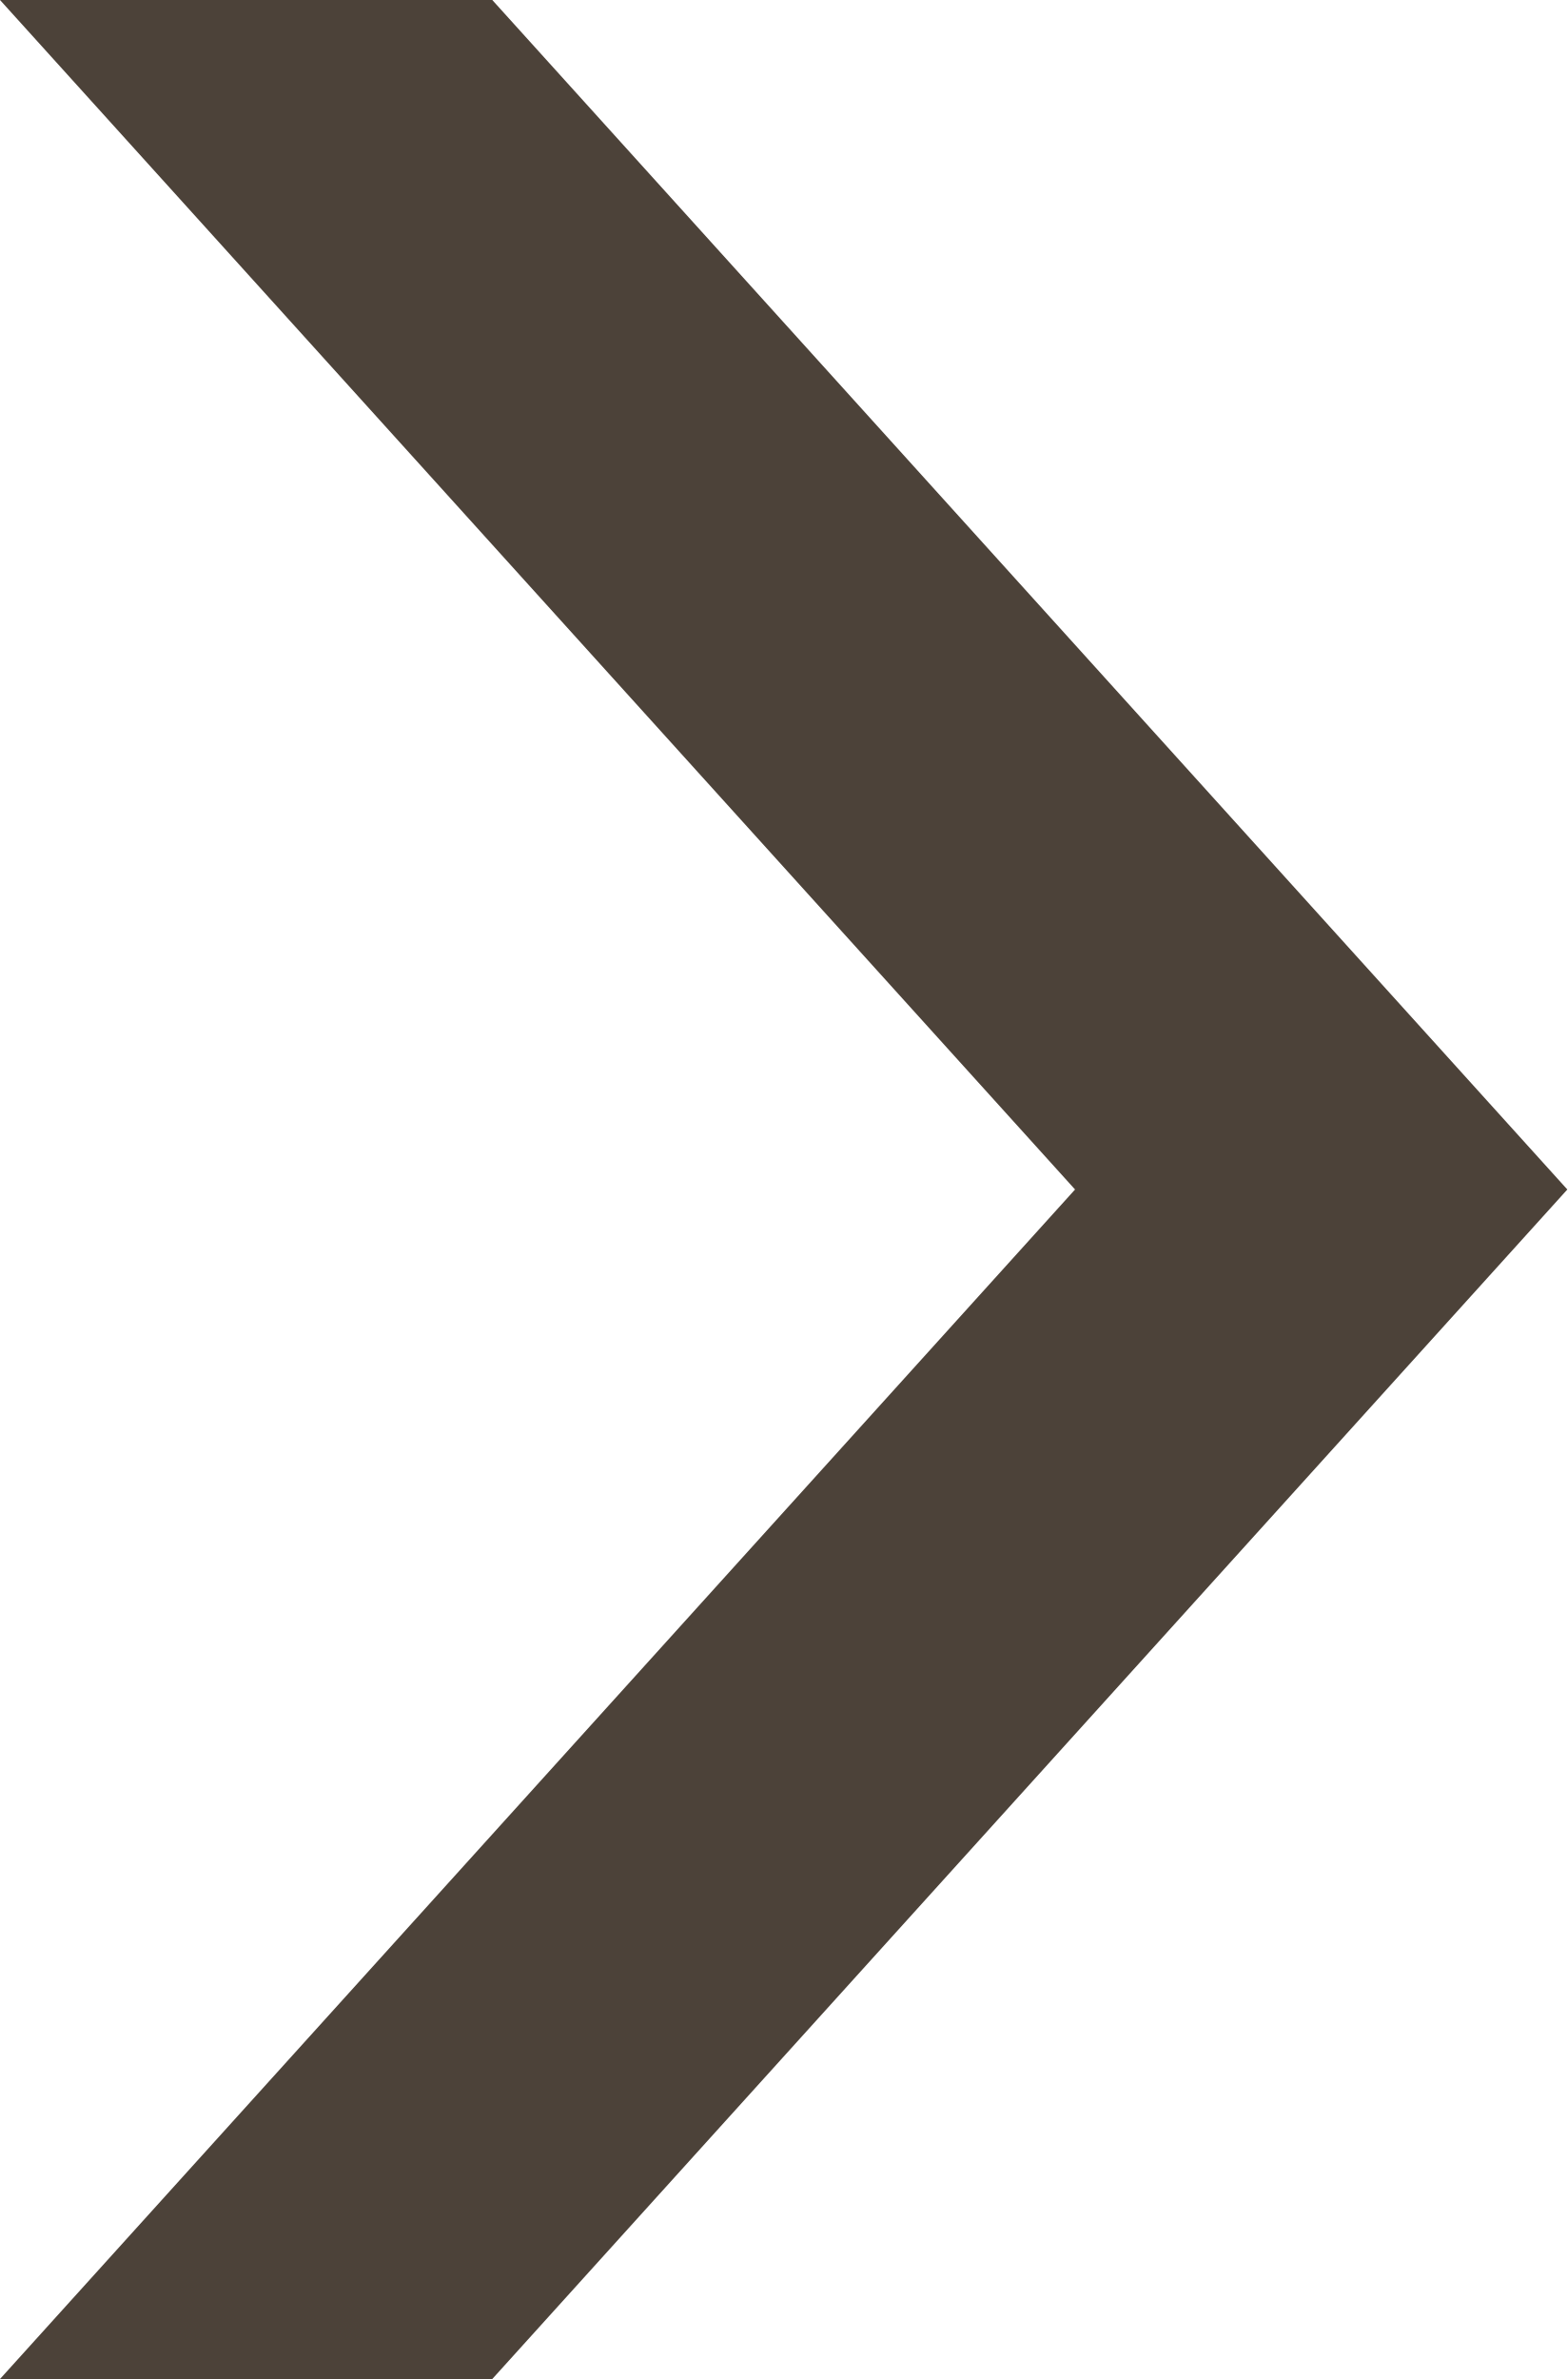
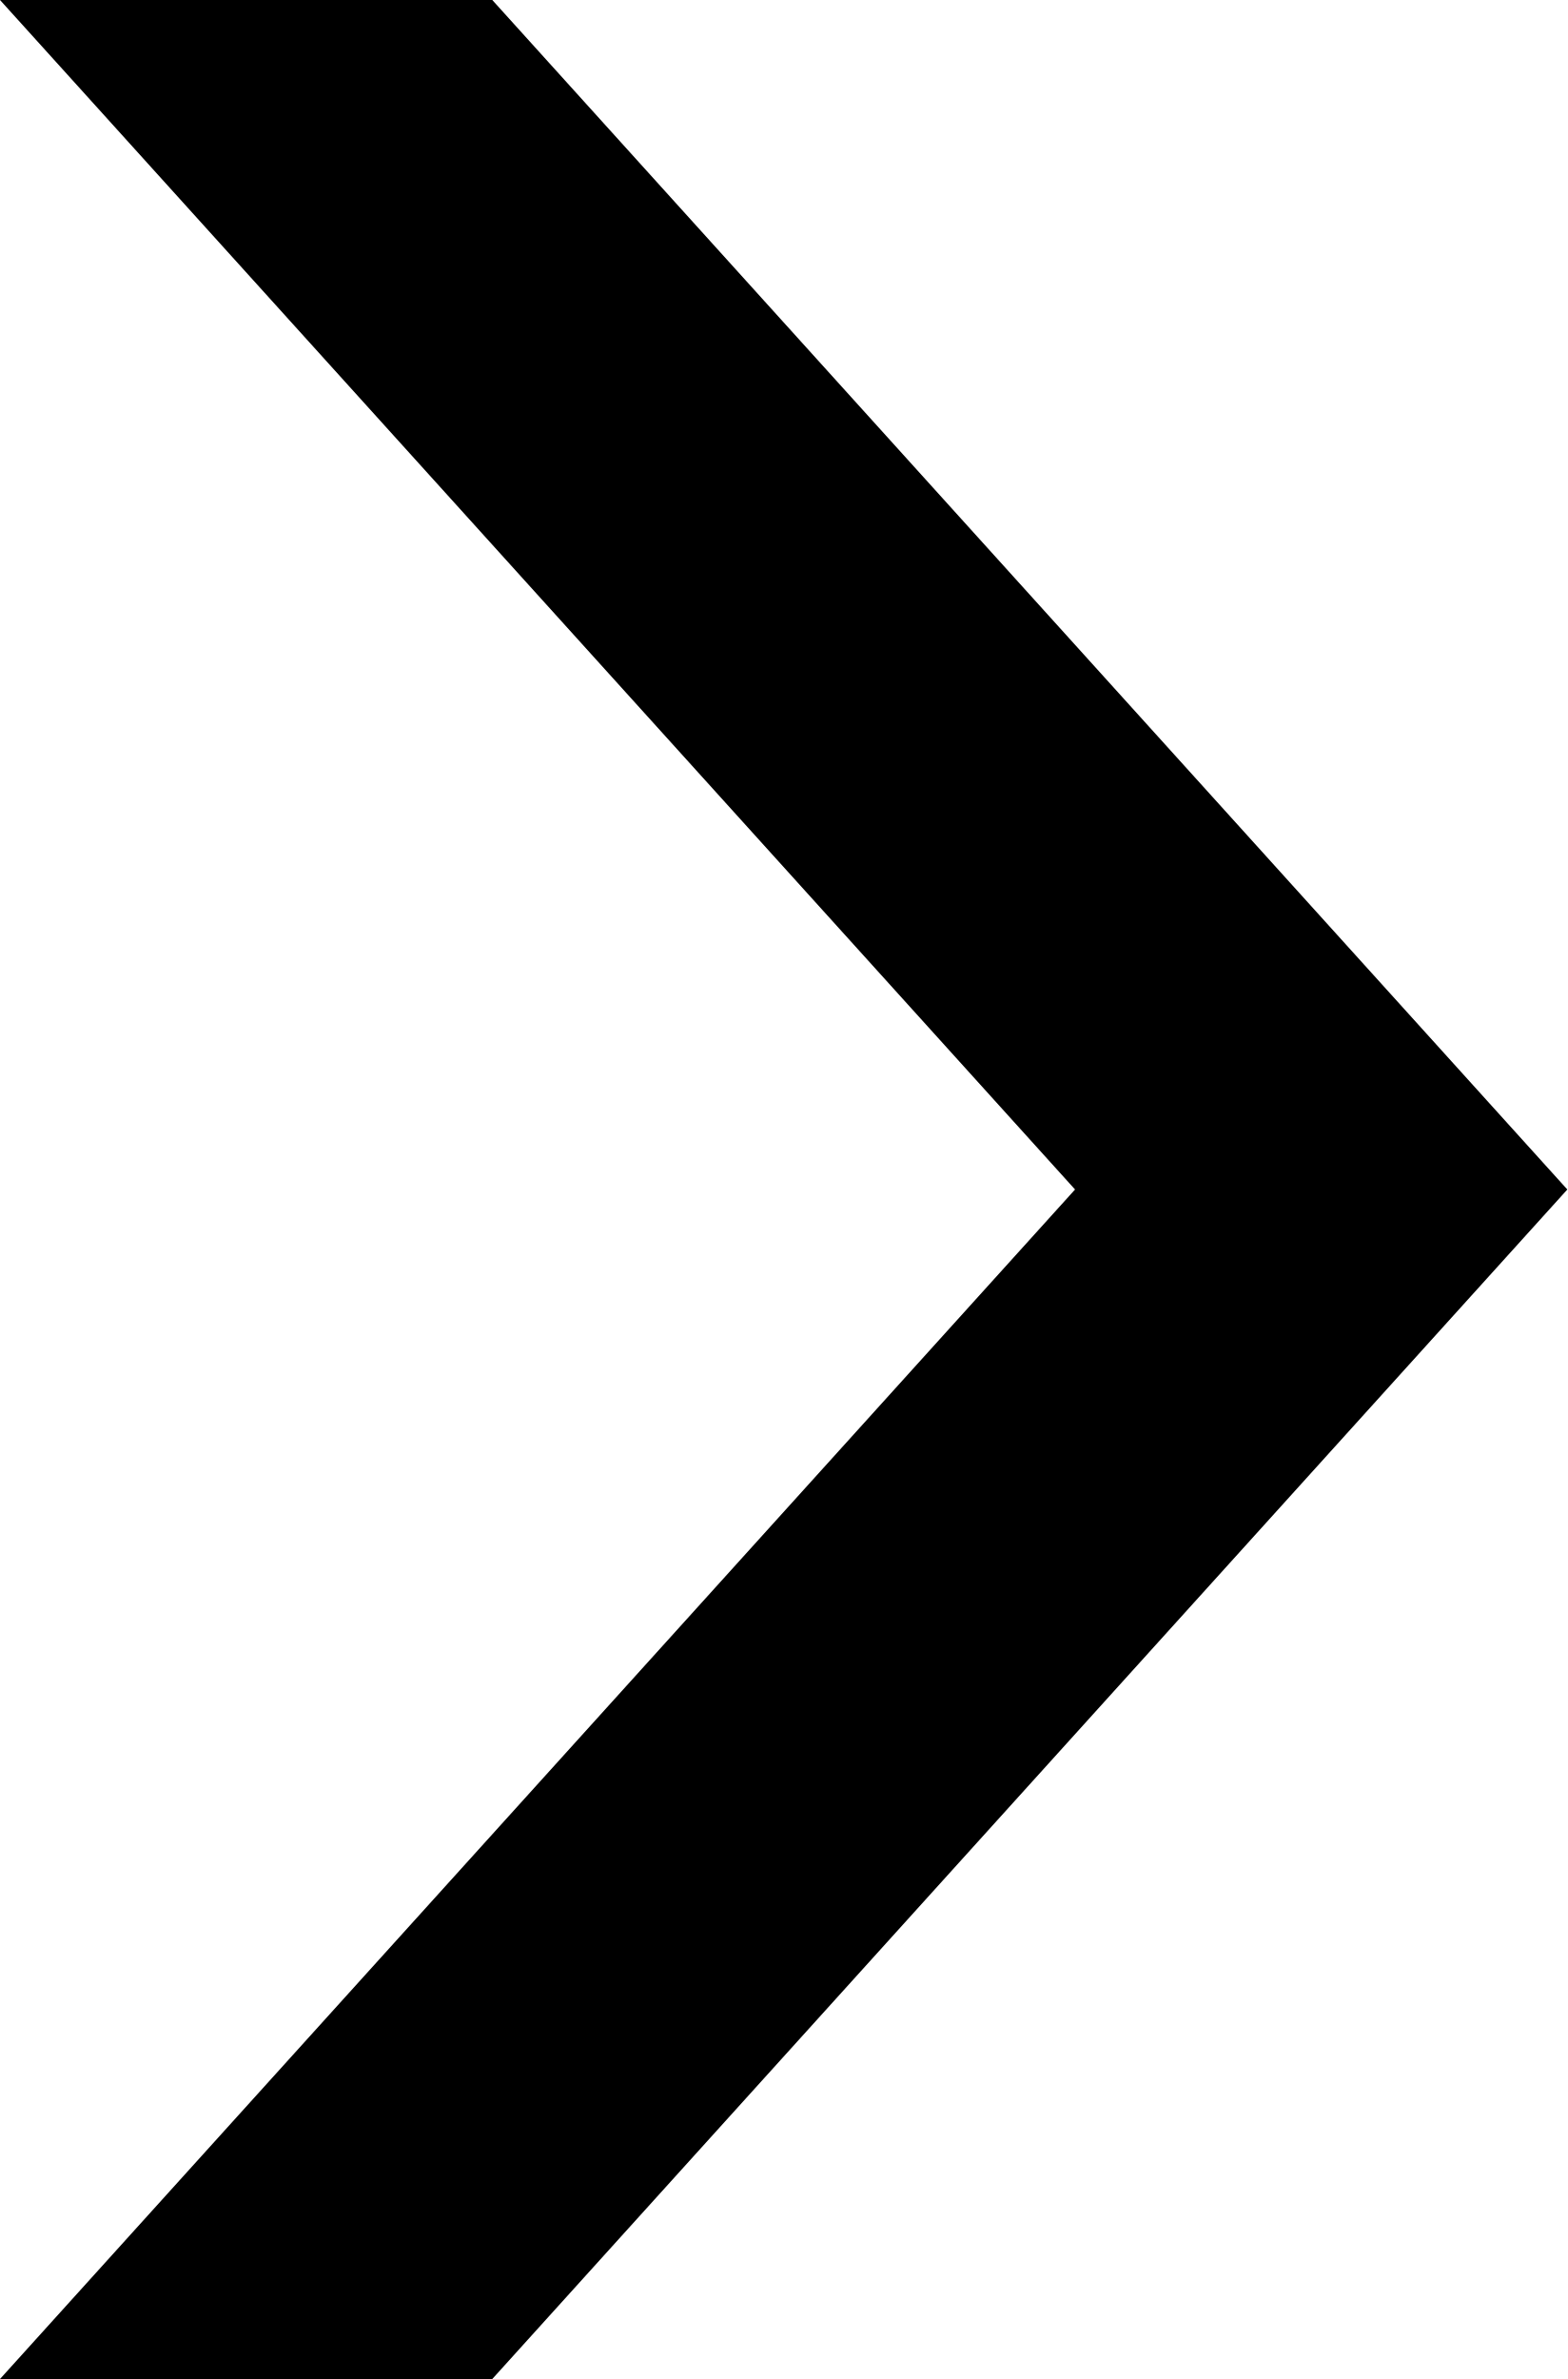
<svg xmlns="http://www.w3.org/2000/svg" id="Layer_1" data-name="Layer 1" viewBox="0 0 329.46 500">
  <defs>
    <style>
-       .cls-1 {
-         fill: #4c4239;
-         stroke-width: 0px;
+       .cls-3 {
+       fill: inherit;
+       stroke-width: 0px;
      }
    </style>
  </defs>
-   <polygon class="cls-1" points="329.46 250 103.48 500 0 500 225.98 250 0 0 103.48 0 329.46 250" />
+   <polygon class="cls-3" points="329.46 250 103.48 500 0 500 225.98 250 0 0 103.48 0 329.46 250" />
</svg>
